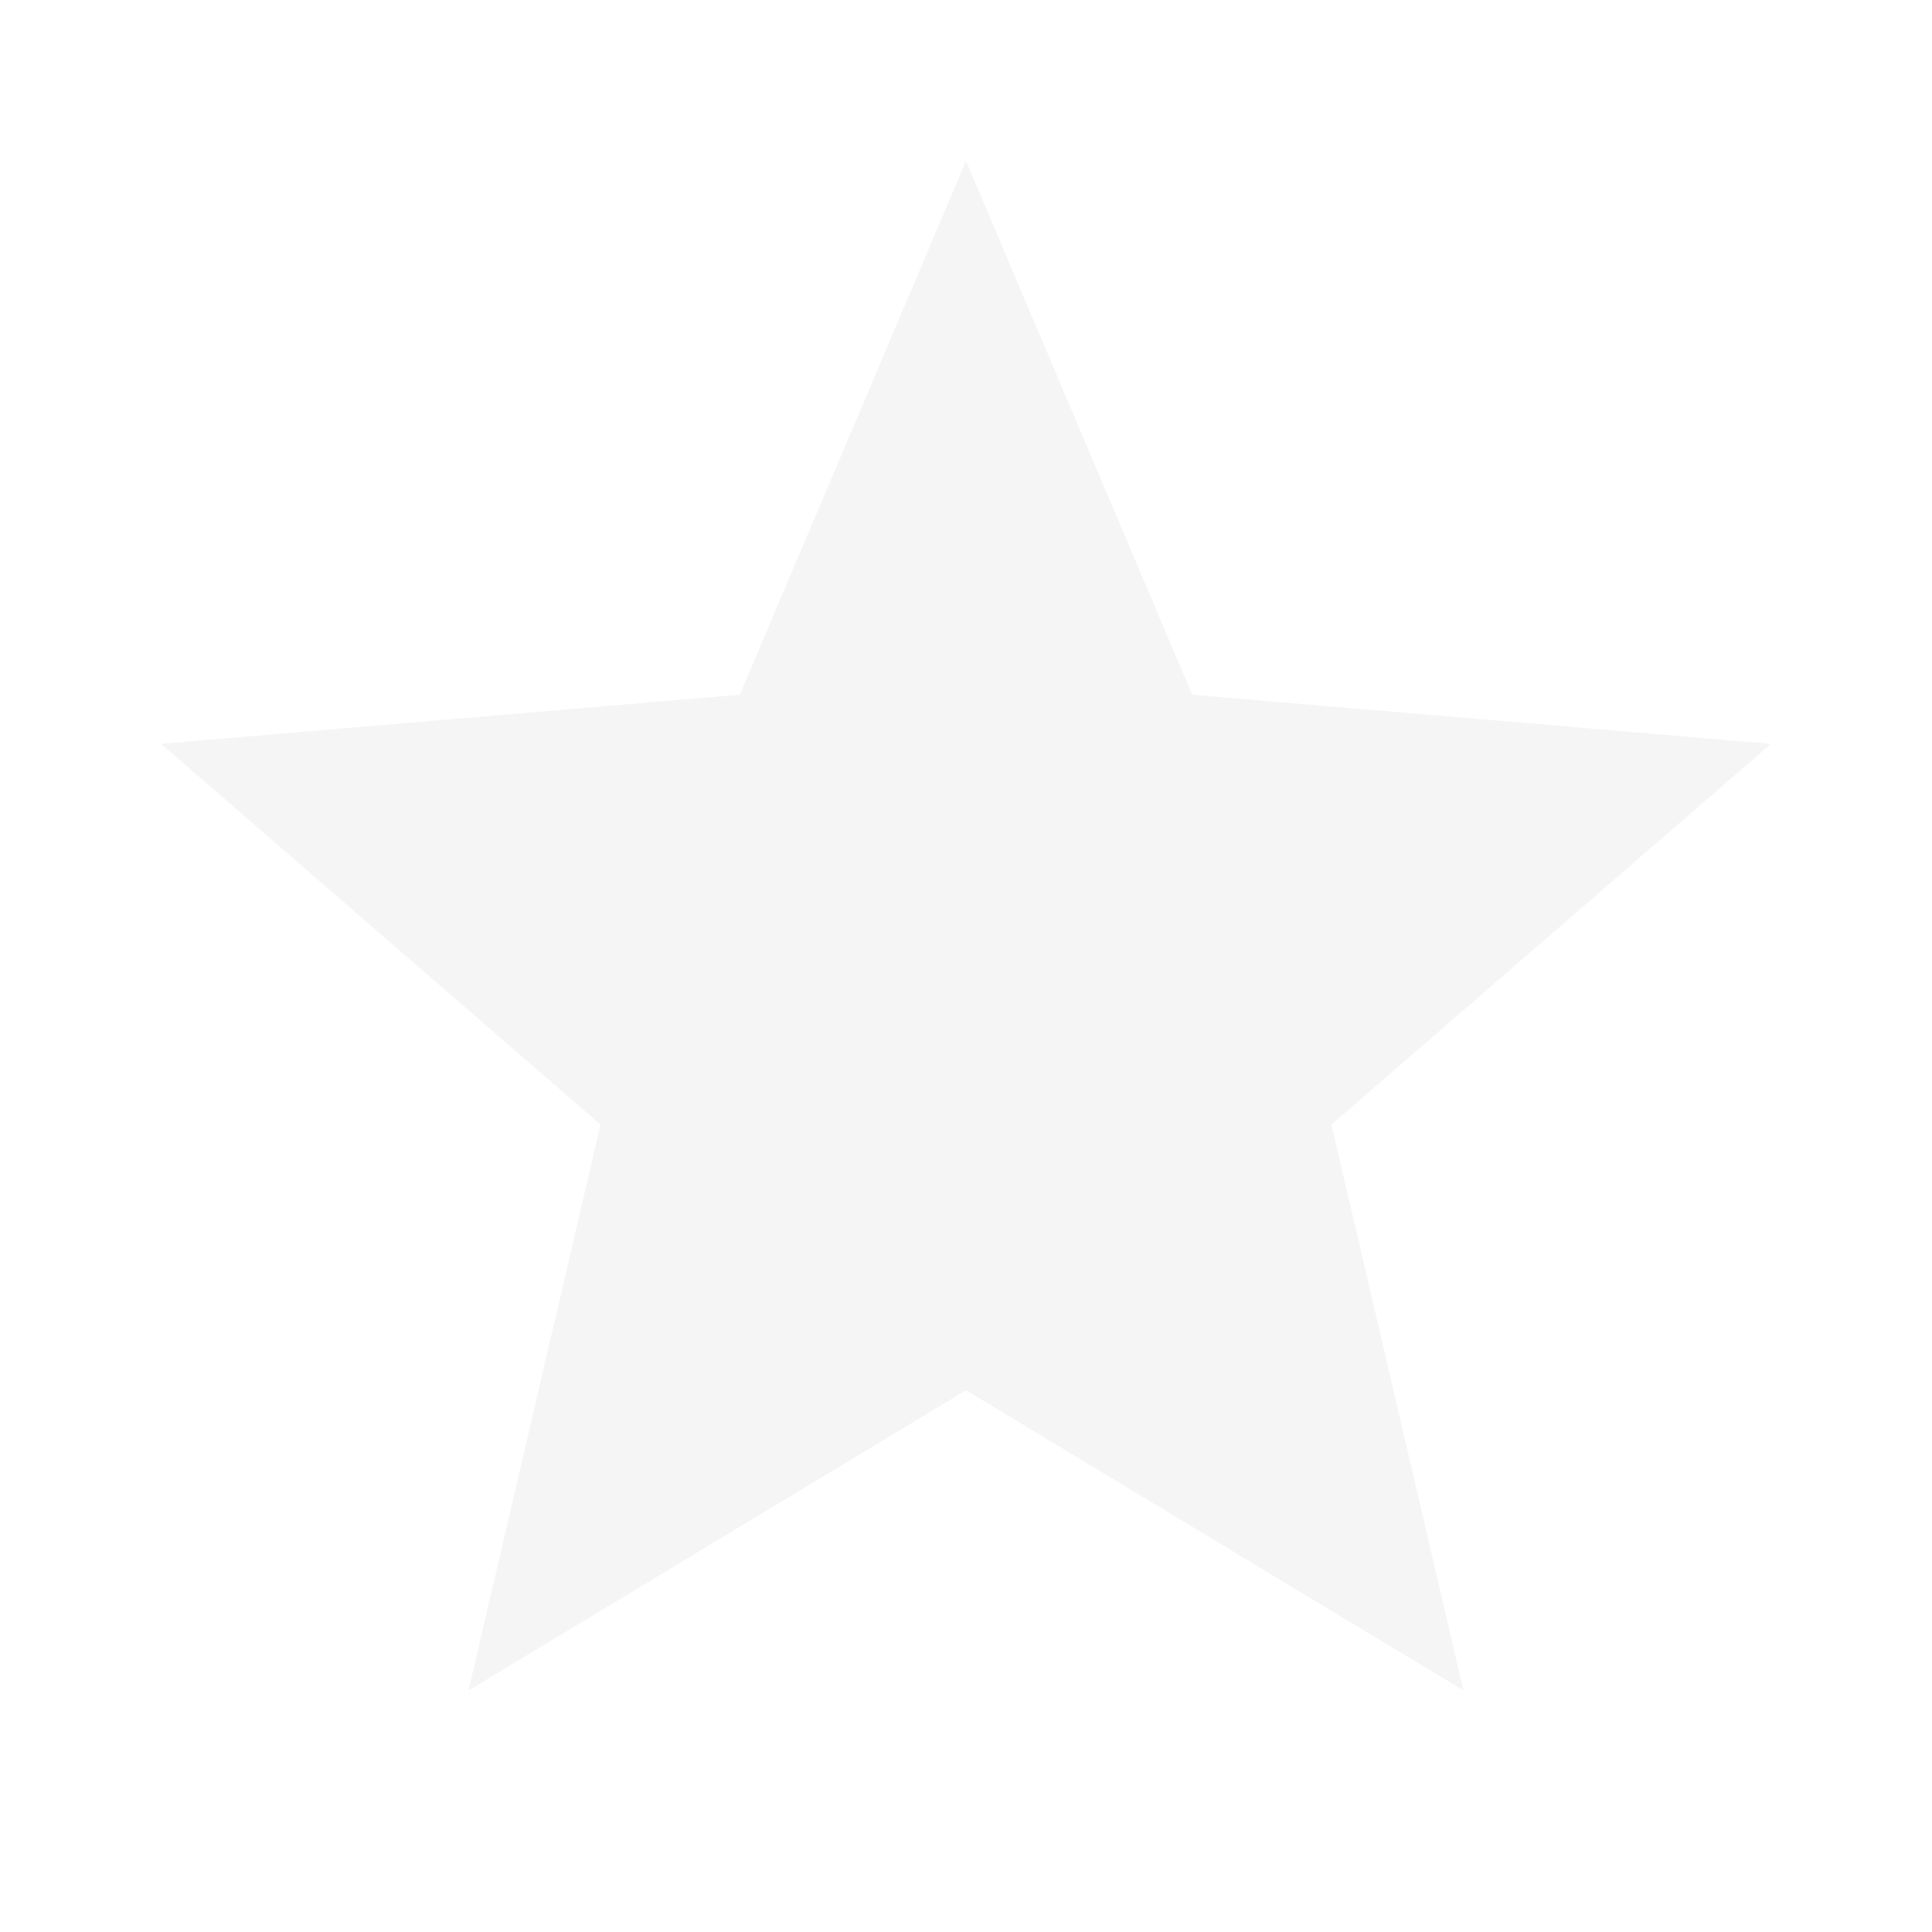
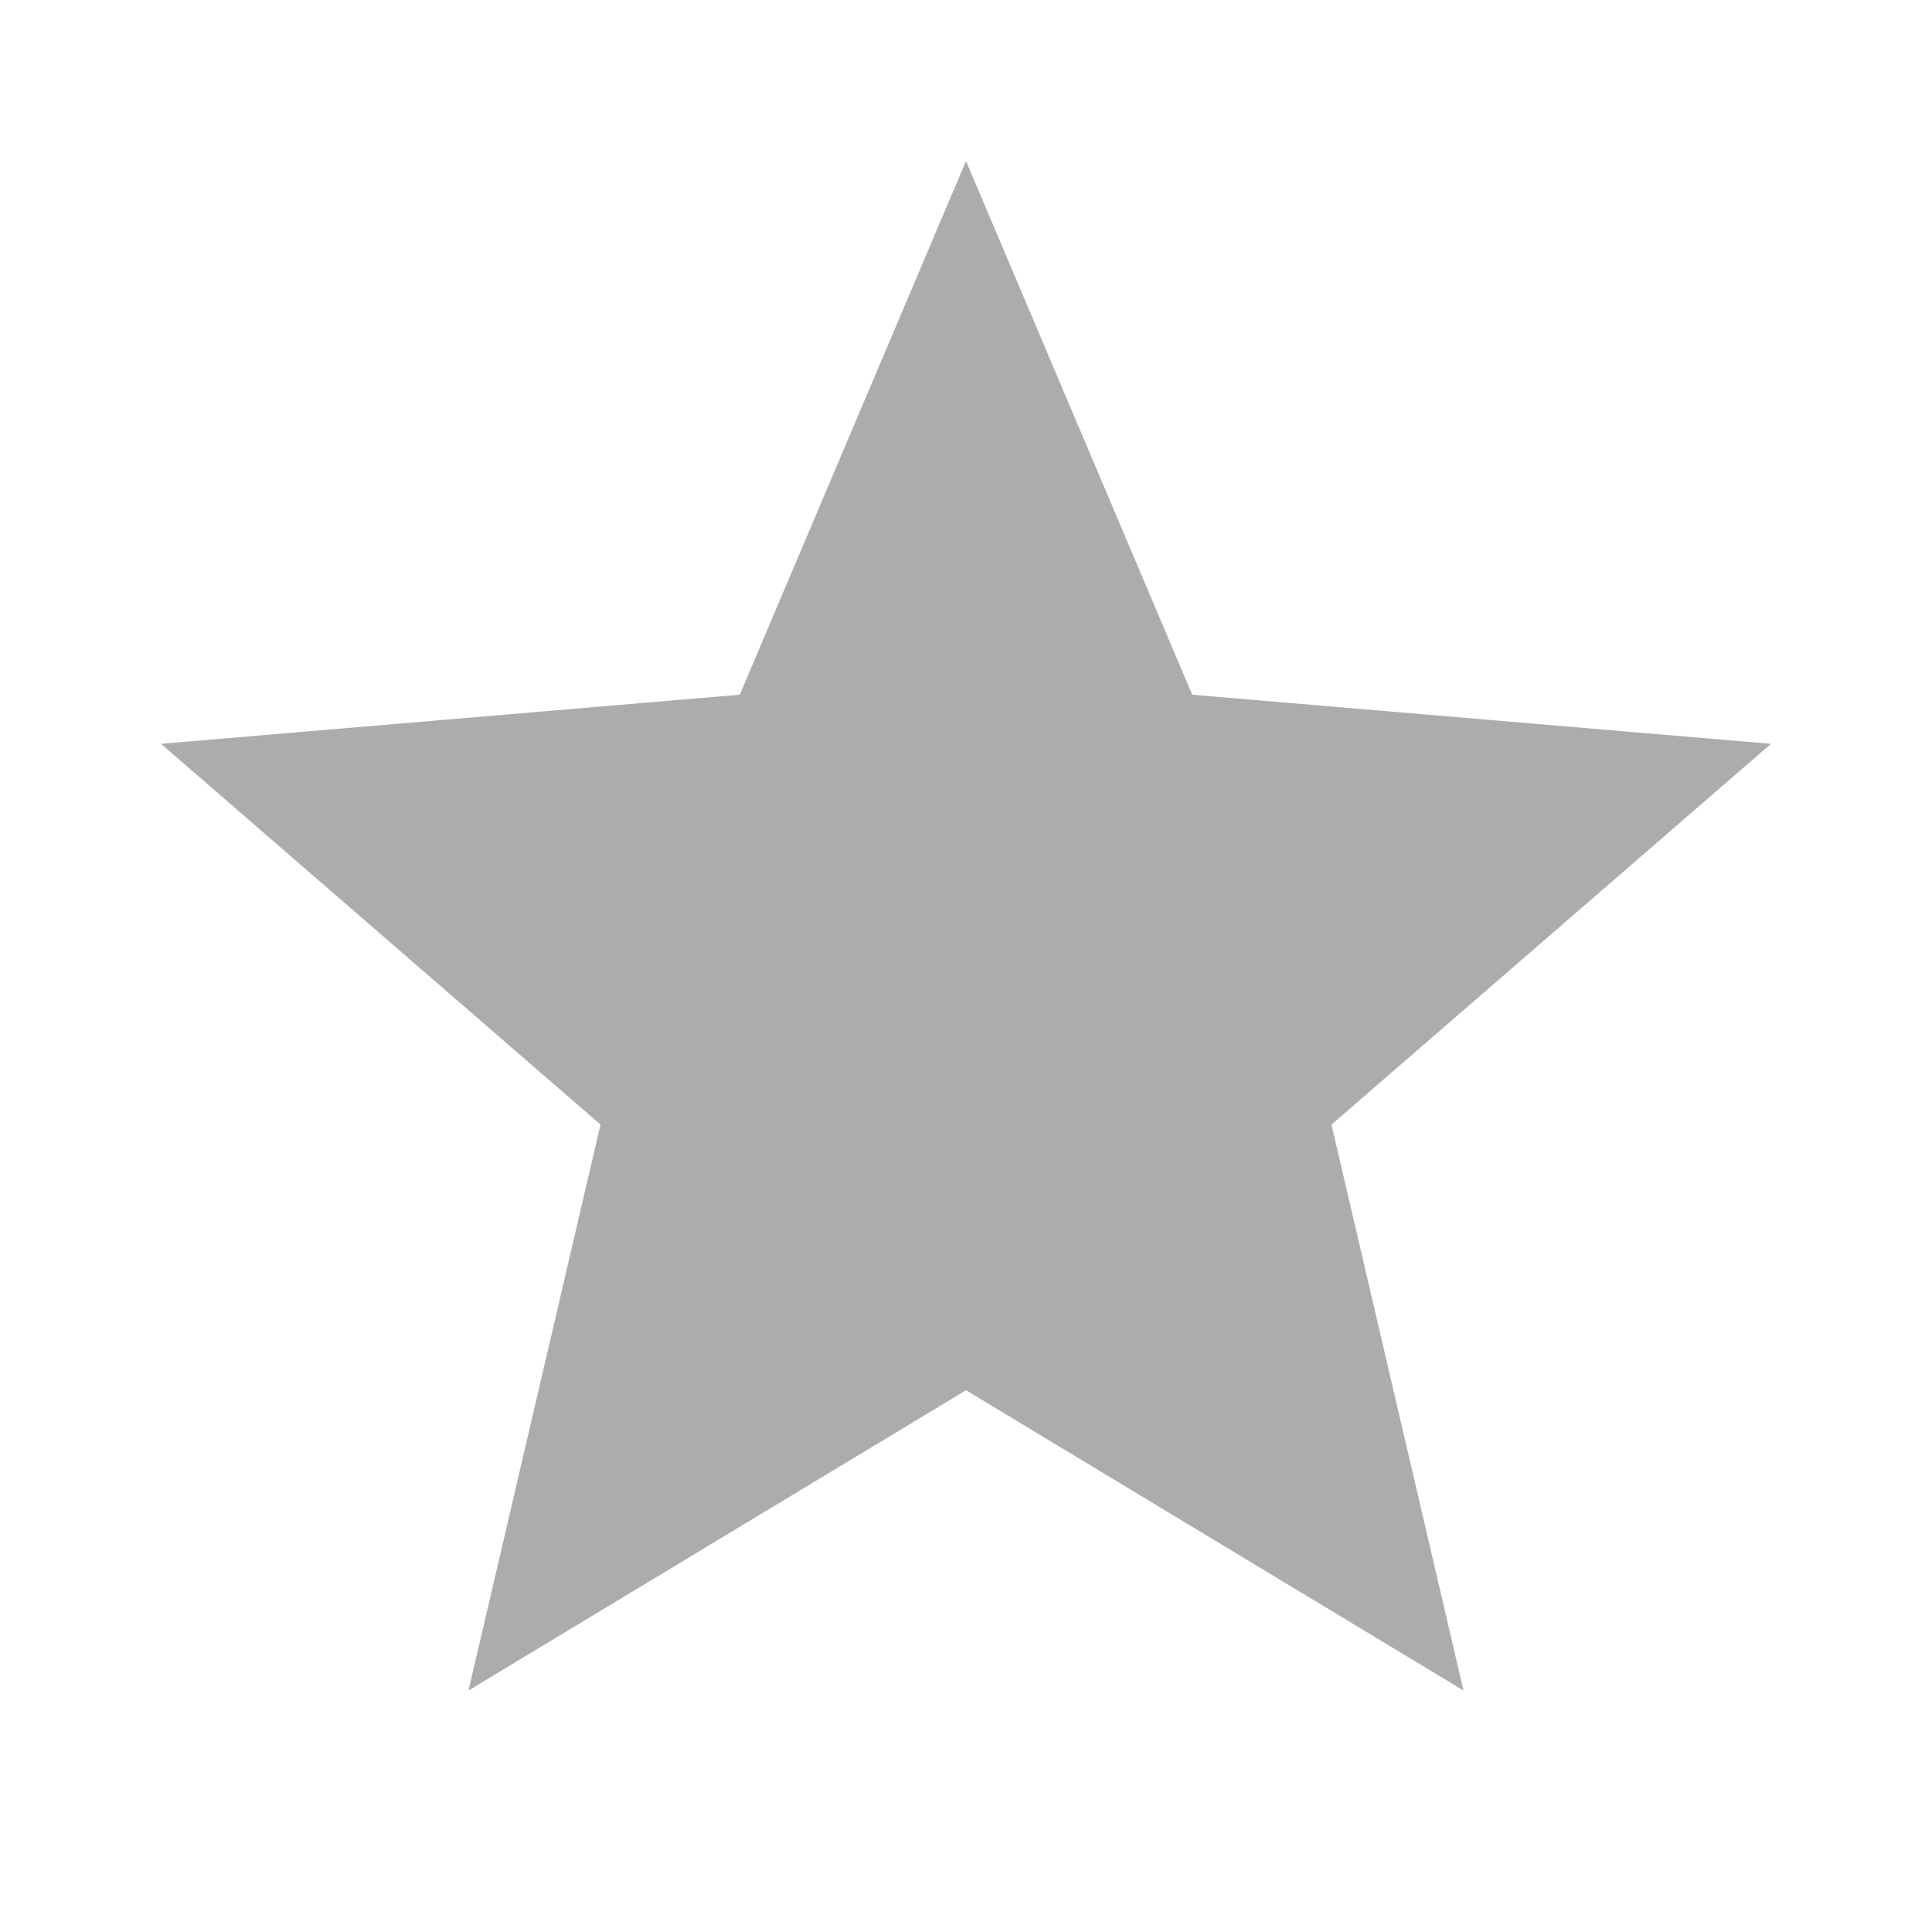
- <svg xmlns="http://www.w3.org/2000/svg" enable-background="new 0 0 24 24" height="24px" viewBox="0 0 24 24" width="24px" fill="#f5f5f5">
+ <svg xmlns="http://www.w3.org/2000/svg" enable-background="new 0 0 24 24" height="24px" viewBox="0 0 24 24" width="24px" fill="#808080a6">
  <g>
    <path d="M0,0h24v24H0V0z" fill="none" />
    <path d="M0,0h24v24H0V0z" fill="none" />
  </g>
  <g>
    <path d="M12,17.27L18.18,21l-1.64-7.03L22,9.24l-7.19-0.61L12,2L9.19,8.63L2,9.24l5.46,4.73L5.82,21L12,17.27z" />
  </g>
</svg>
